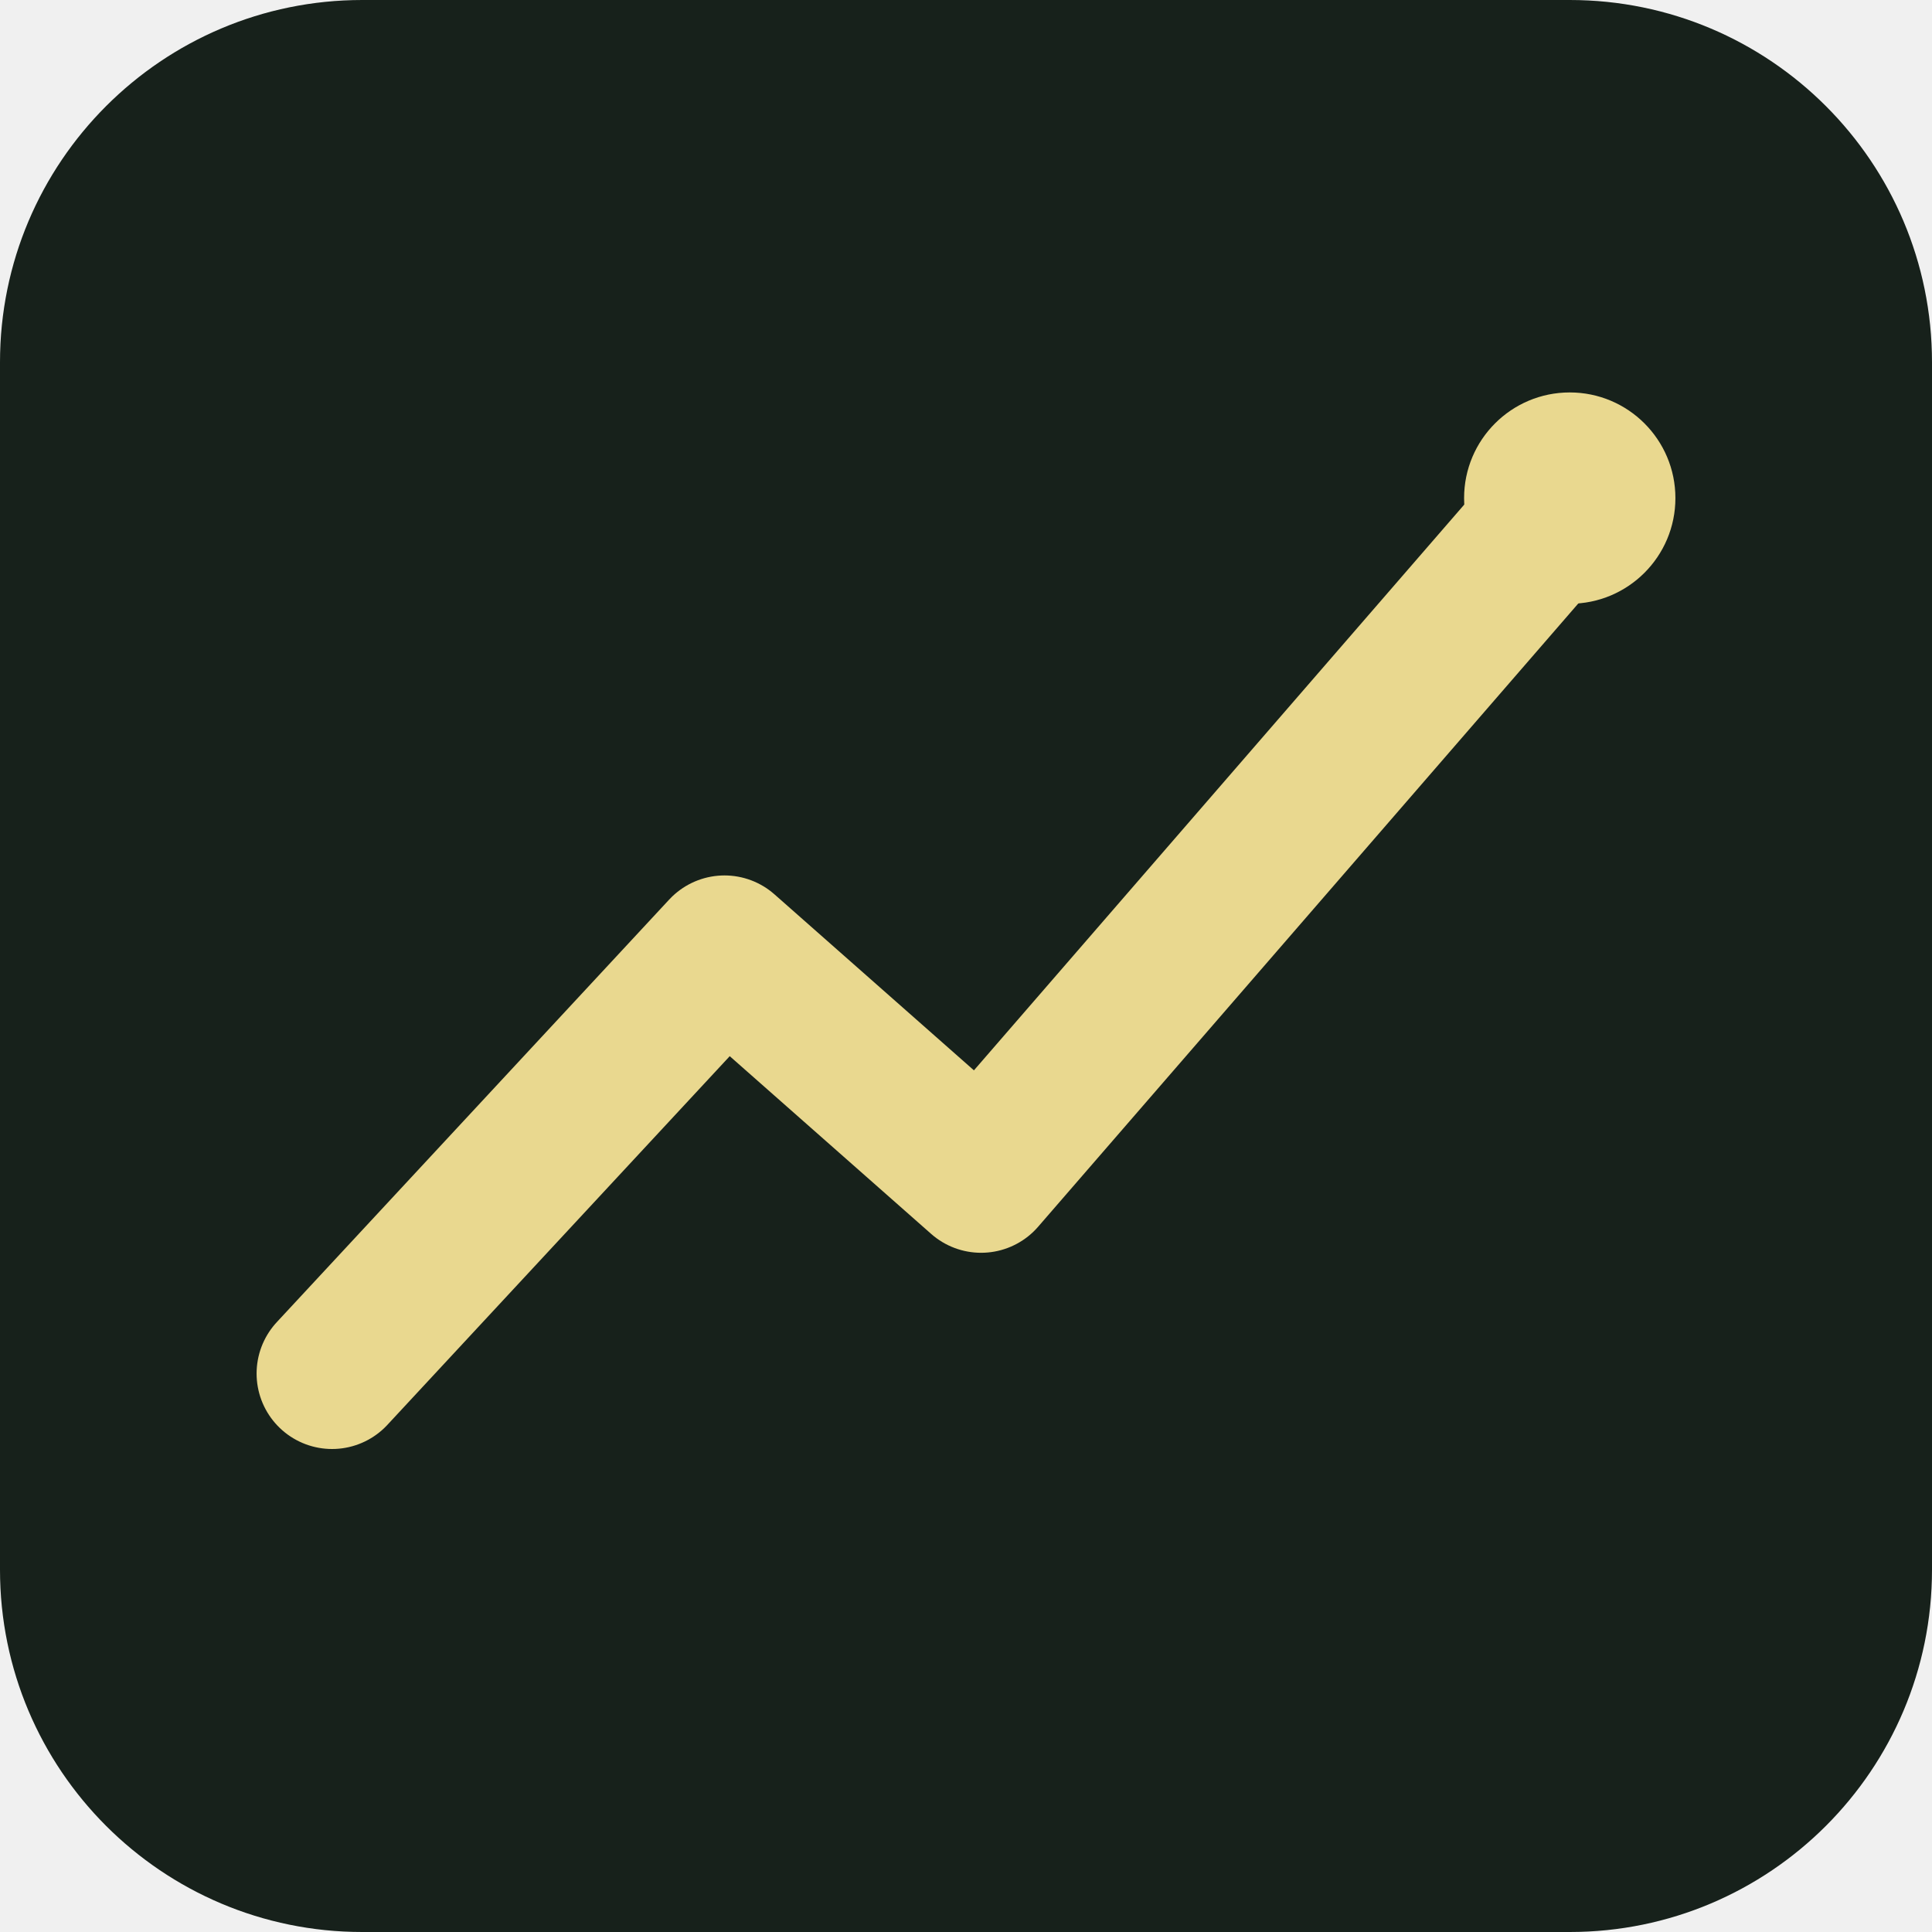
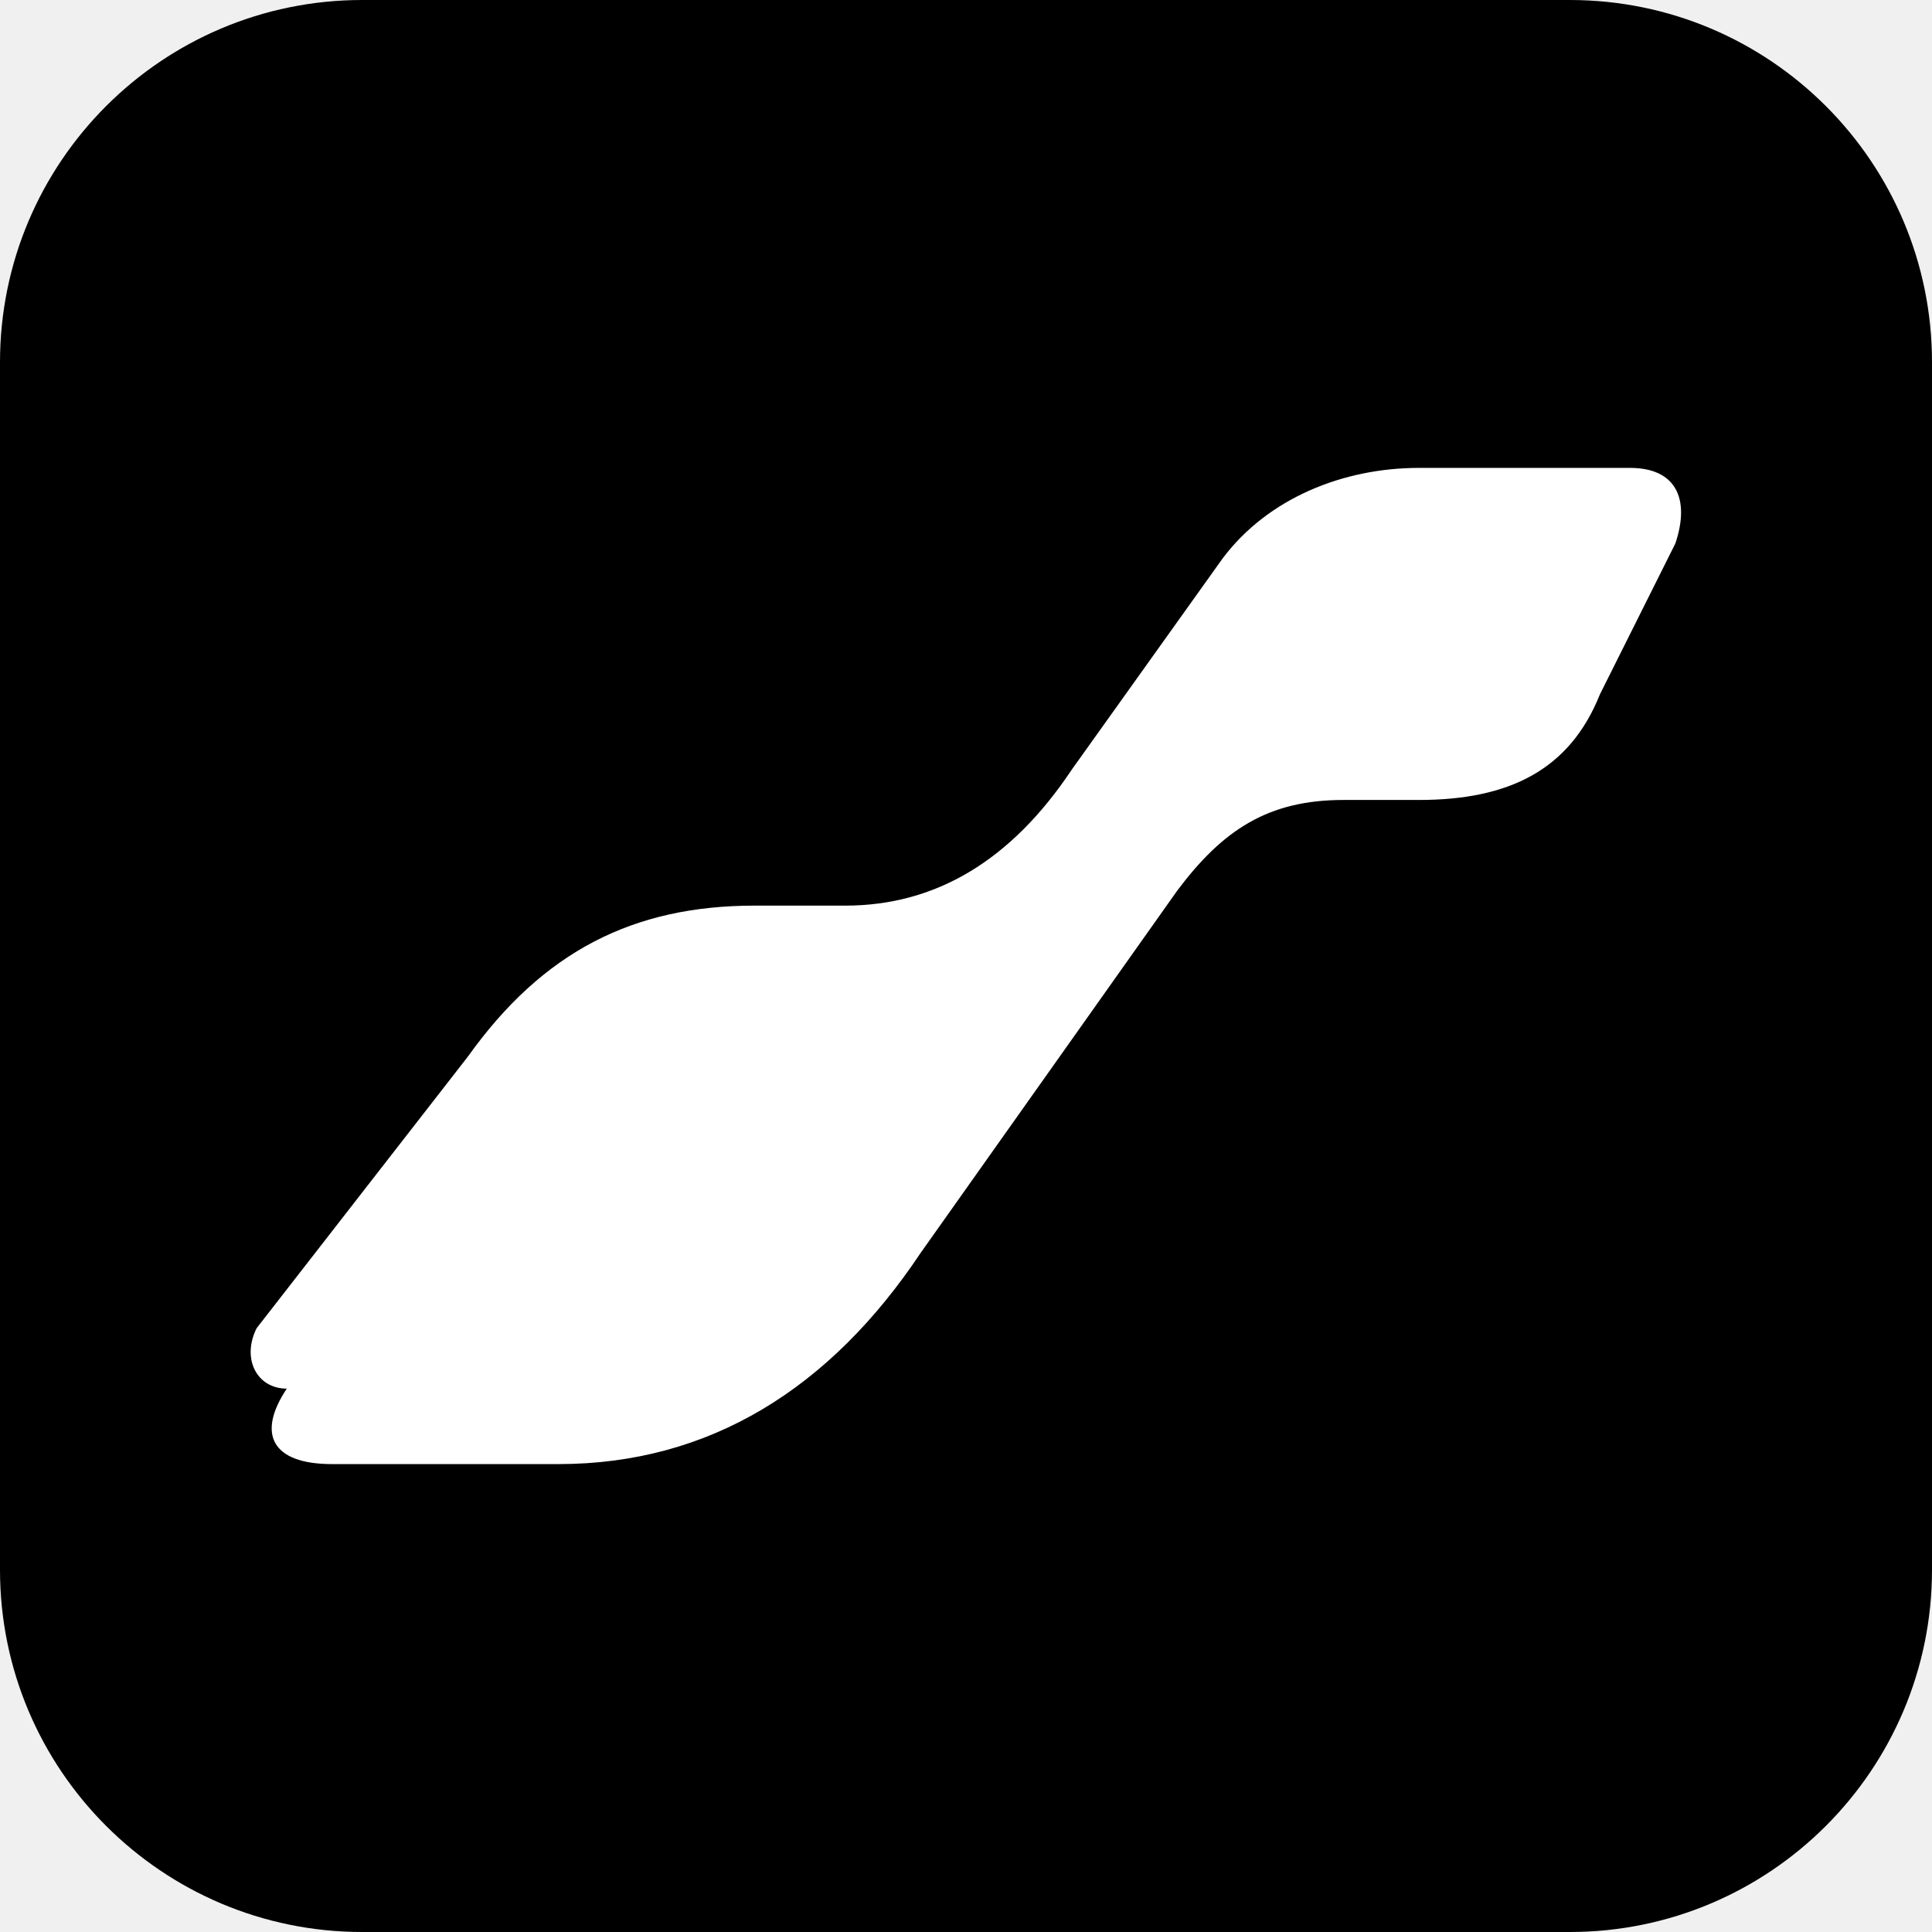
<svg xmlns="http://www.w3.org/2000/svg" viewBox="0 0 128 128">
-   <rect width="128" height="128" rx="24" fill="#17211b" />
-   <path d="M22 91 48 63l17 15 39-45" fill="none" stroke="#e9d88f" stroke-width="10" stroke-linecap="round" stroke-linejoin="round" />
-   <circle cx="104" cy="33" r="7" fill="#e9d88f" />
+   <rect width="128" height="128" rx="24" fill="#000" />
+   <path d="M19 92c-2 0-3-2-2-4l14-18c5-7 11-10 19-10h6c6 0 11-3 15-9l10-14c3-4 8-6 13-6h14c3 0 4 2 3 5l-5 10c-2 5-6 7-12 7h-5c-5 0-8 2-11 6L61 83c-6 9-14 14-24 14H22c-4 0-5-2-3-5Z" fill="#fff" />
</svg>
